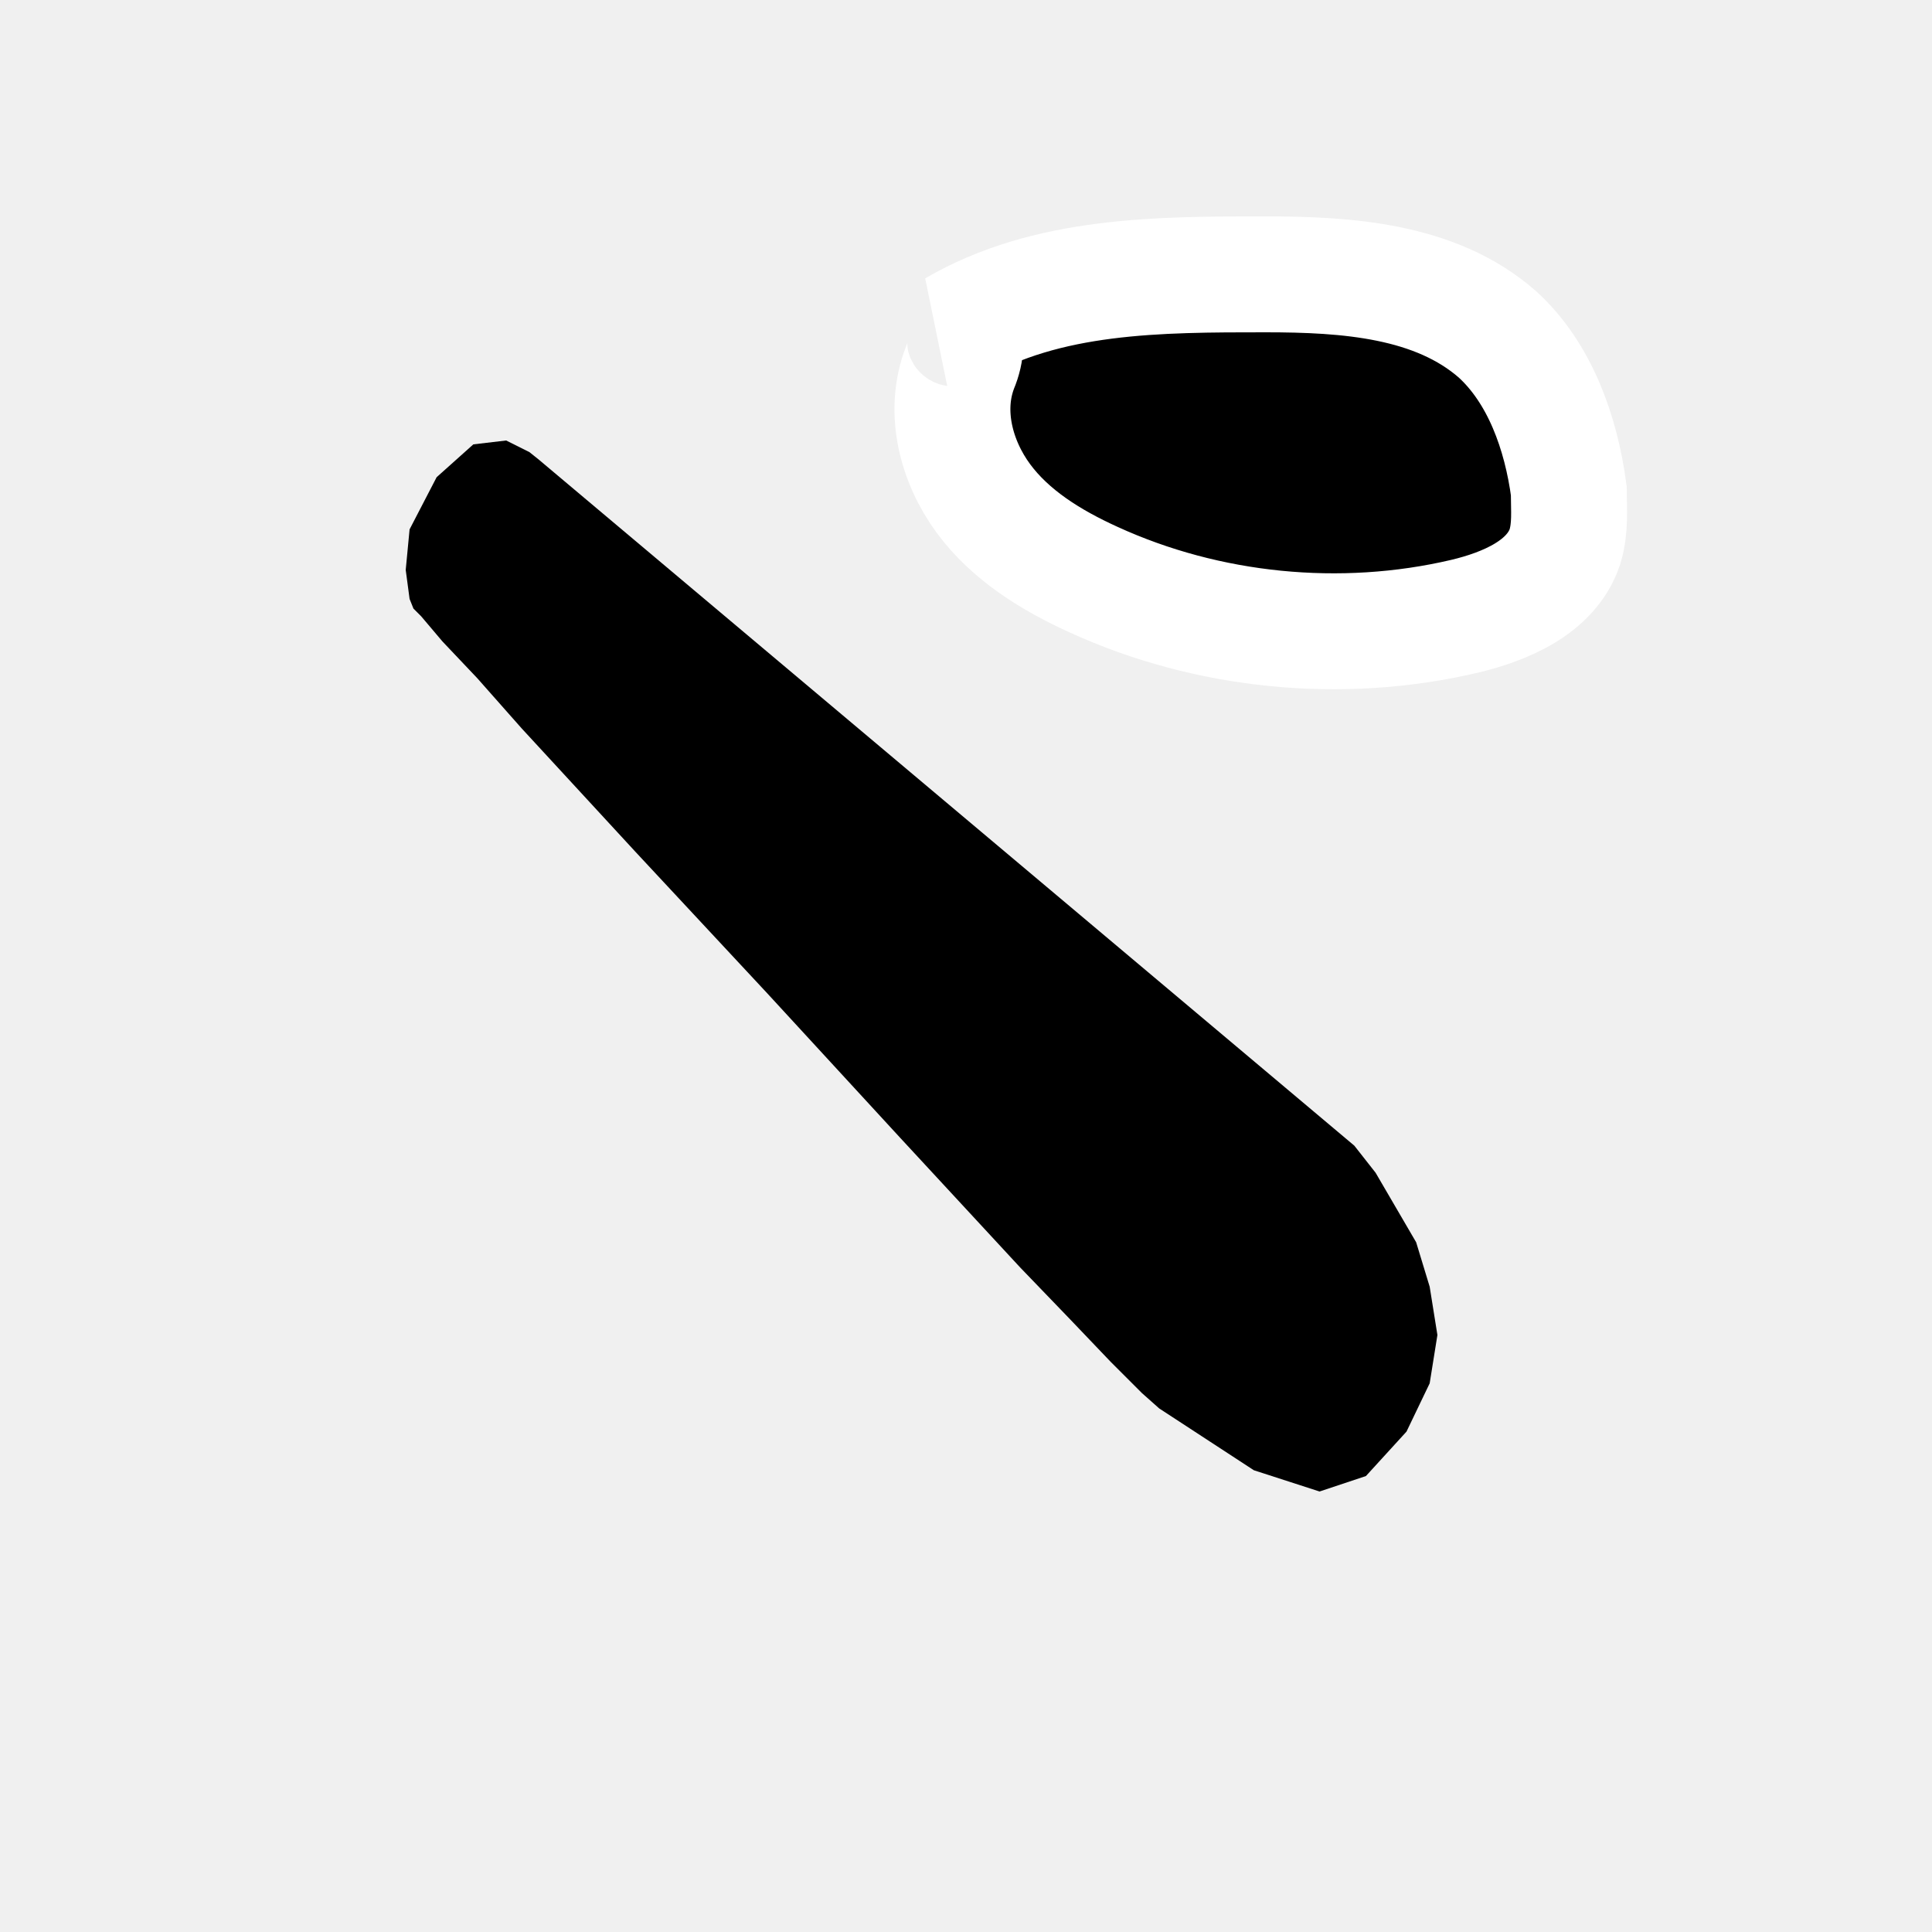
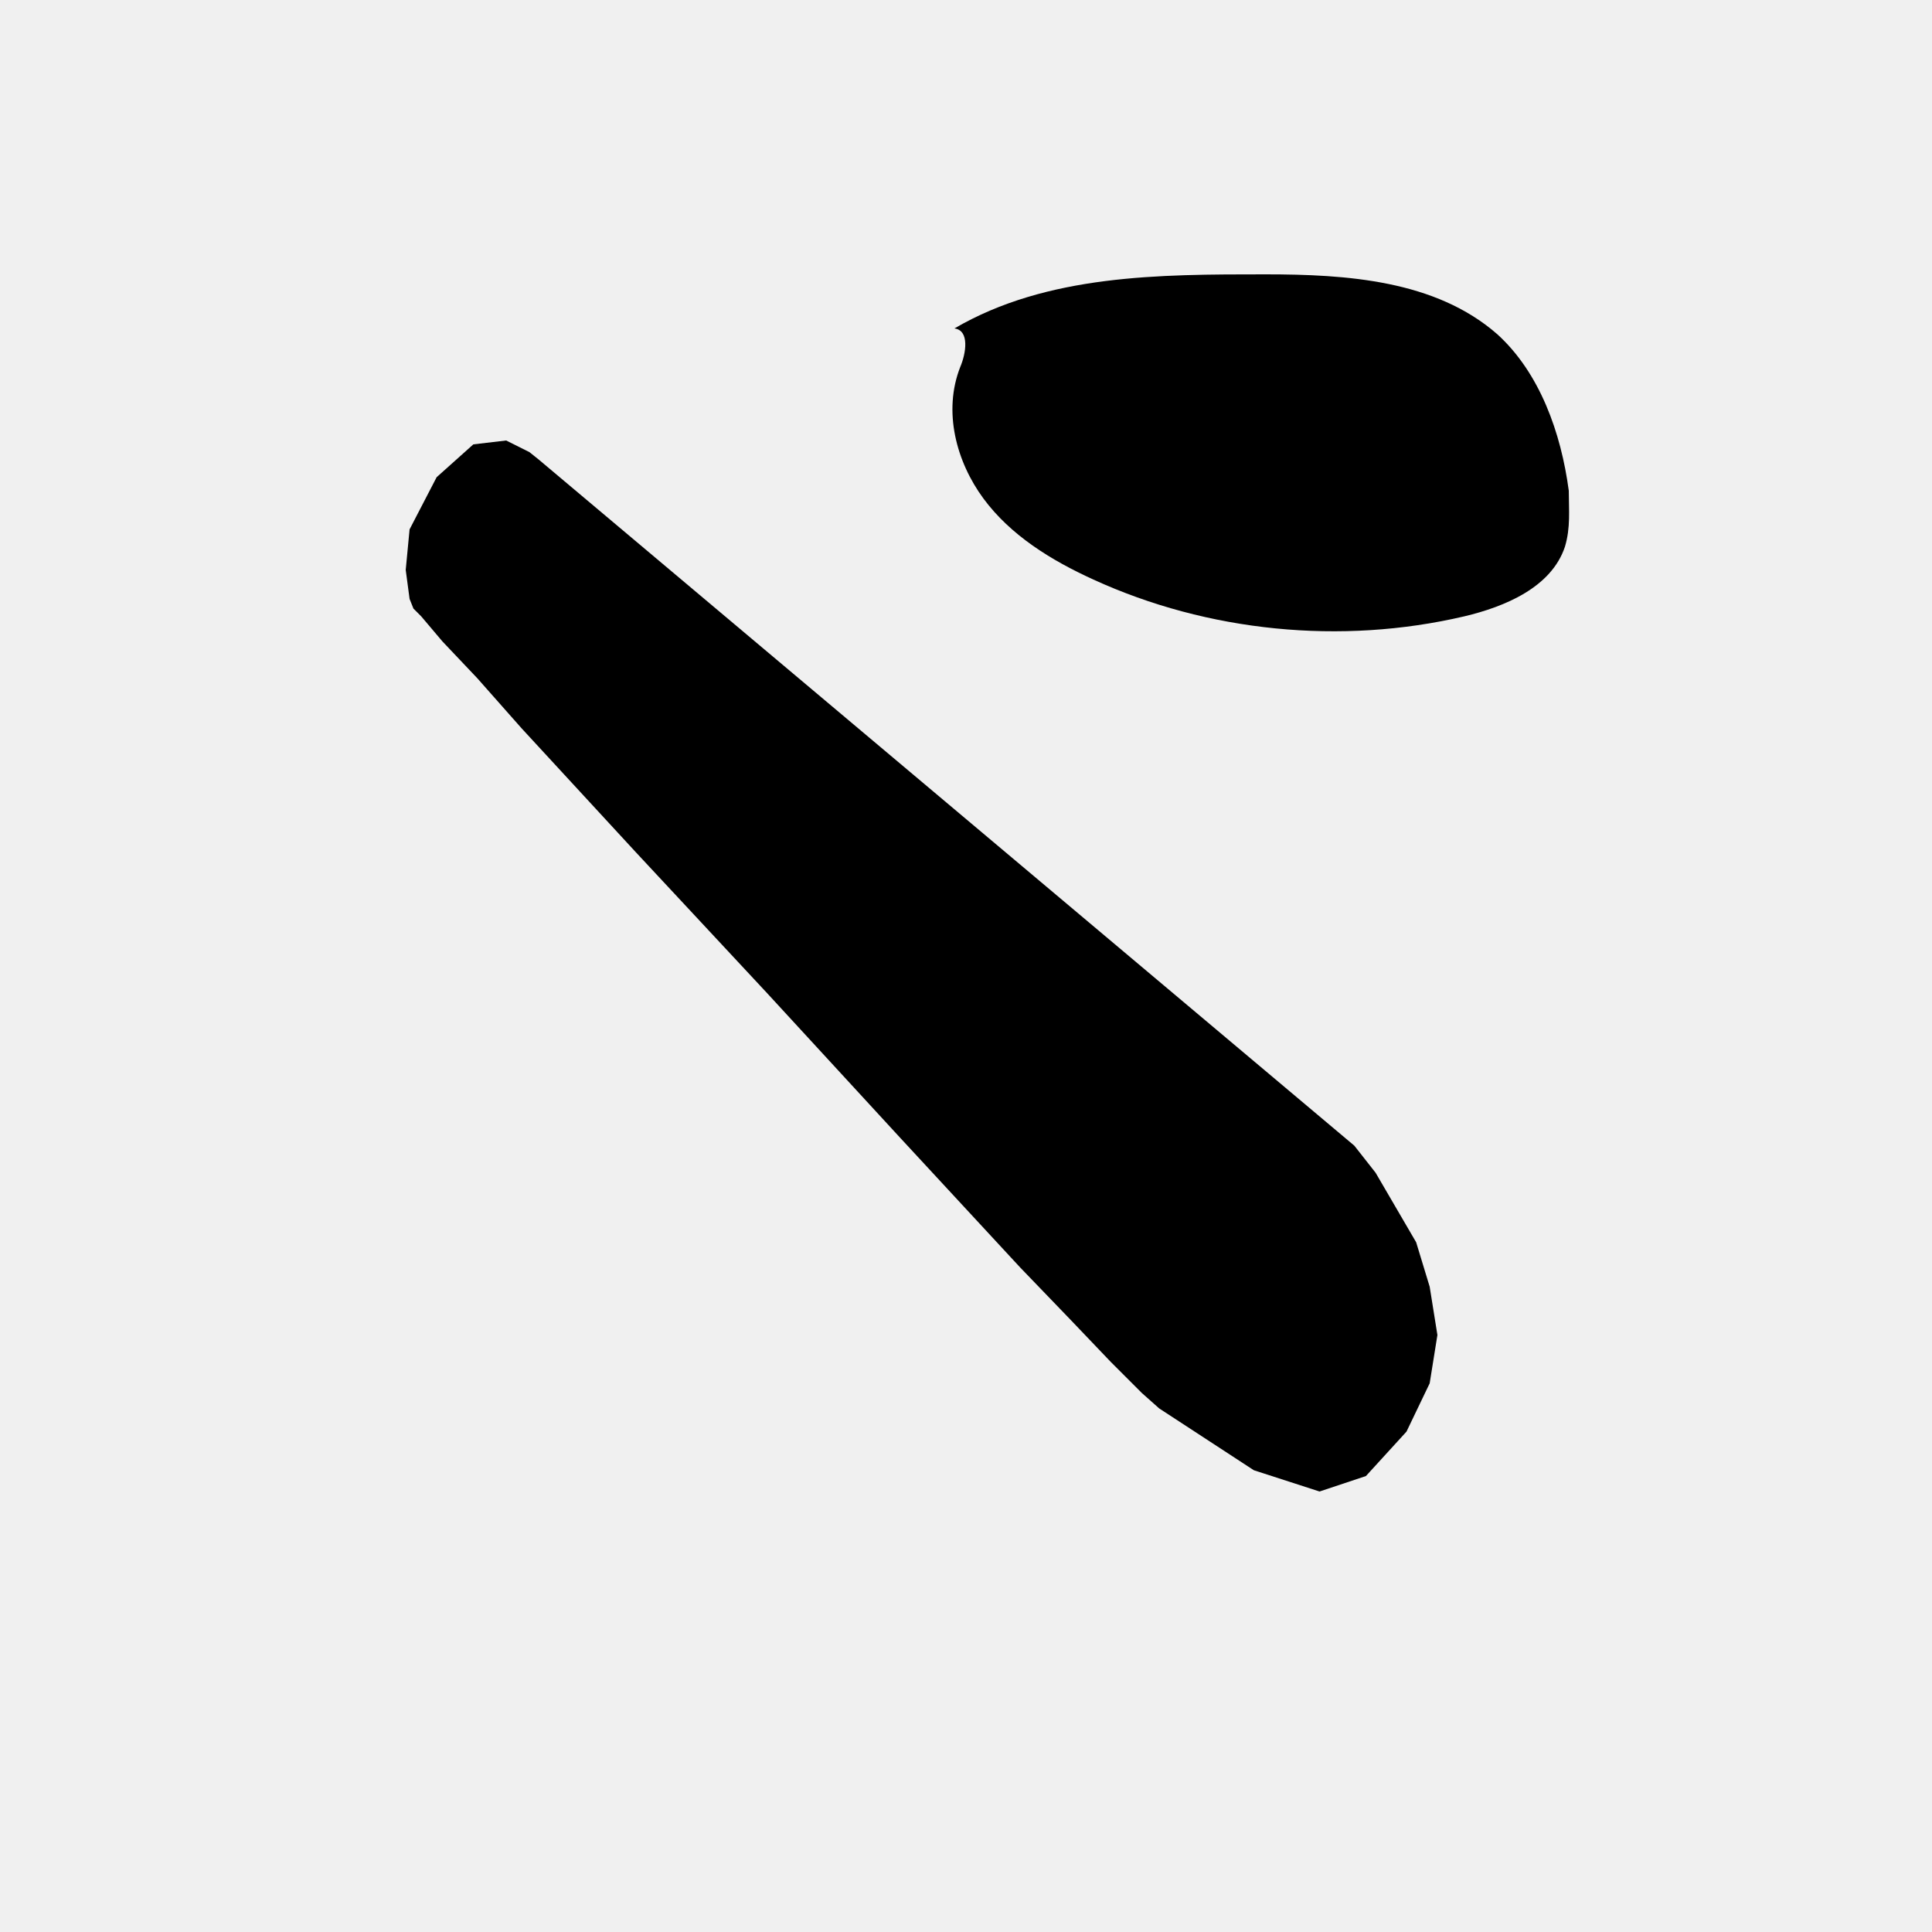
<svg xmlns="http://www.w3.org/2000/svg" version="1.1" id="レイヤー_1" x="0px" y="0px" viewBox="0 0 100 100" enable-background="new 0 0 100 100" xml:space="preserve">
  <g id="レイヤー_2">
    <path id="path3267" fill="none" stroke="#231815" stroke-miterlimit="10" d="M60,159.1" />
  </g>
  <polygon id="polygon3215" points="86.5,78.1 85,78.1 87.3,78.1 87.3,78.1 " />
  <polygon points="21.4,31.5 21.2,31 21,29.5 21.2,27.4 22.6,24.7 24.5,23 26.2,22.8 27.4,23.4 27.9,23.8 70.1,59.3 71.2,60.7   73.3,64.3 74,66.6 74.4,69.1 74,71.6 72.8,74.1 70.7,76.4 68.3,77.2 64.9,76.1 60,72.9 59.1,72.1 57.5,70.5 55.4,68.3 52.8,65.6   46.6,58.9 39.7,51.4 32.9,44.1 27,37.7 24.7,35.1 22.9,33.2 21.8,31.9 " />
-   <path stroke="#FFFFFF" stroke-width="6" stroke-miterlimit="2.613" d="M81,28.3c-0.7,2.1-3.1,3.1-5.2,3.6  c-6.4,1.5-13.3,0.8-19.2-1.9c-2.2-1-4.3-2.3-5.7-4.2c-1.4-1.9-2.1-4.5-1.2-6.8c0.3-0.7,0.5-1.9-0.3-2c4.8-2.8,10.6-2.8,16.1-2.8  c4.2,0,8.8,0.3,12,3.1c2.2,2,3.3,5.1,3.7,8.1C81.2,26.4,81.3,27.3,81,28.3z" />
+   <path d="M81,28.3c-0.7,2.1-3.1,3.1-5.2,3.6c-6.4,1.5-13.3,0.8-19.2-1.9c-2.2-1-4.3-2.3-5.7-4.2c-1.4-1.9-2.1-4.5-1.2-6.8  c0.3-0.7,0.5-1.9-0.3-2c4.8-2.8,10.6-2.8,16.1-2.8c4.2,0,8.8,0.3,12,3.1c2.2,2,3.3,5.1,3.7,8.1C81.2,26.4,81.3,27.3,81,28.3z" />
</svg>
